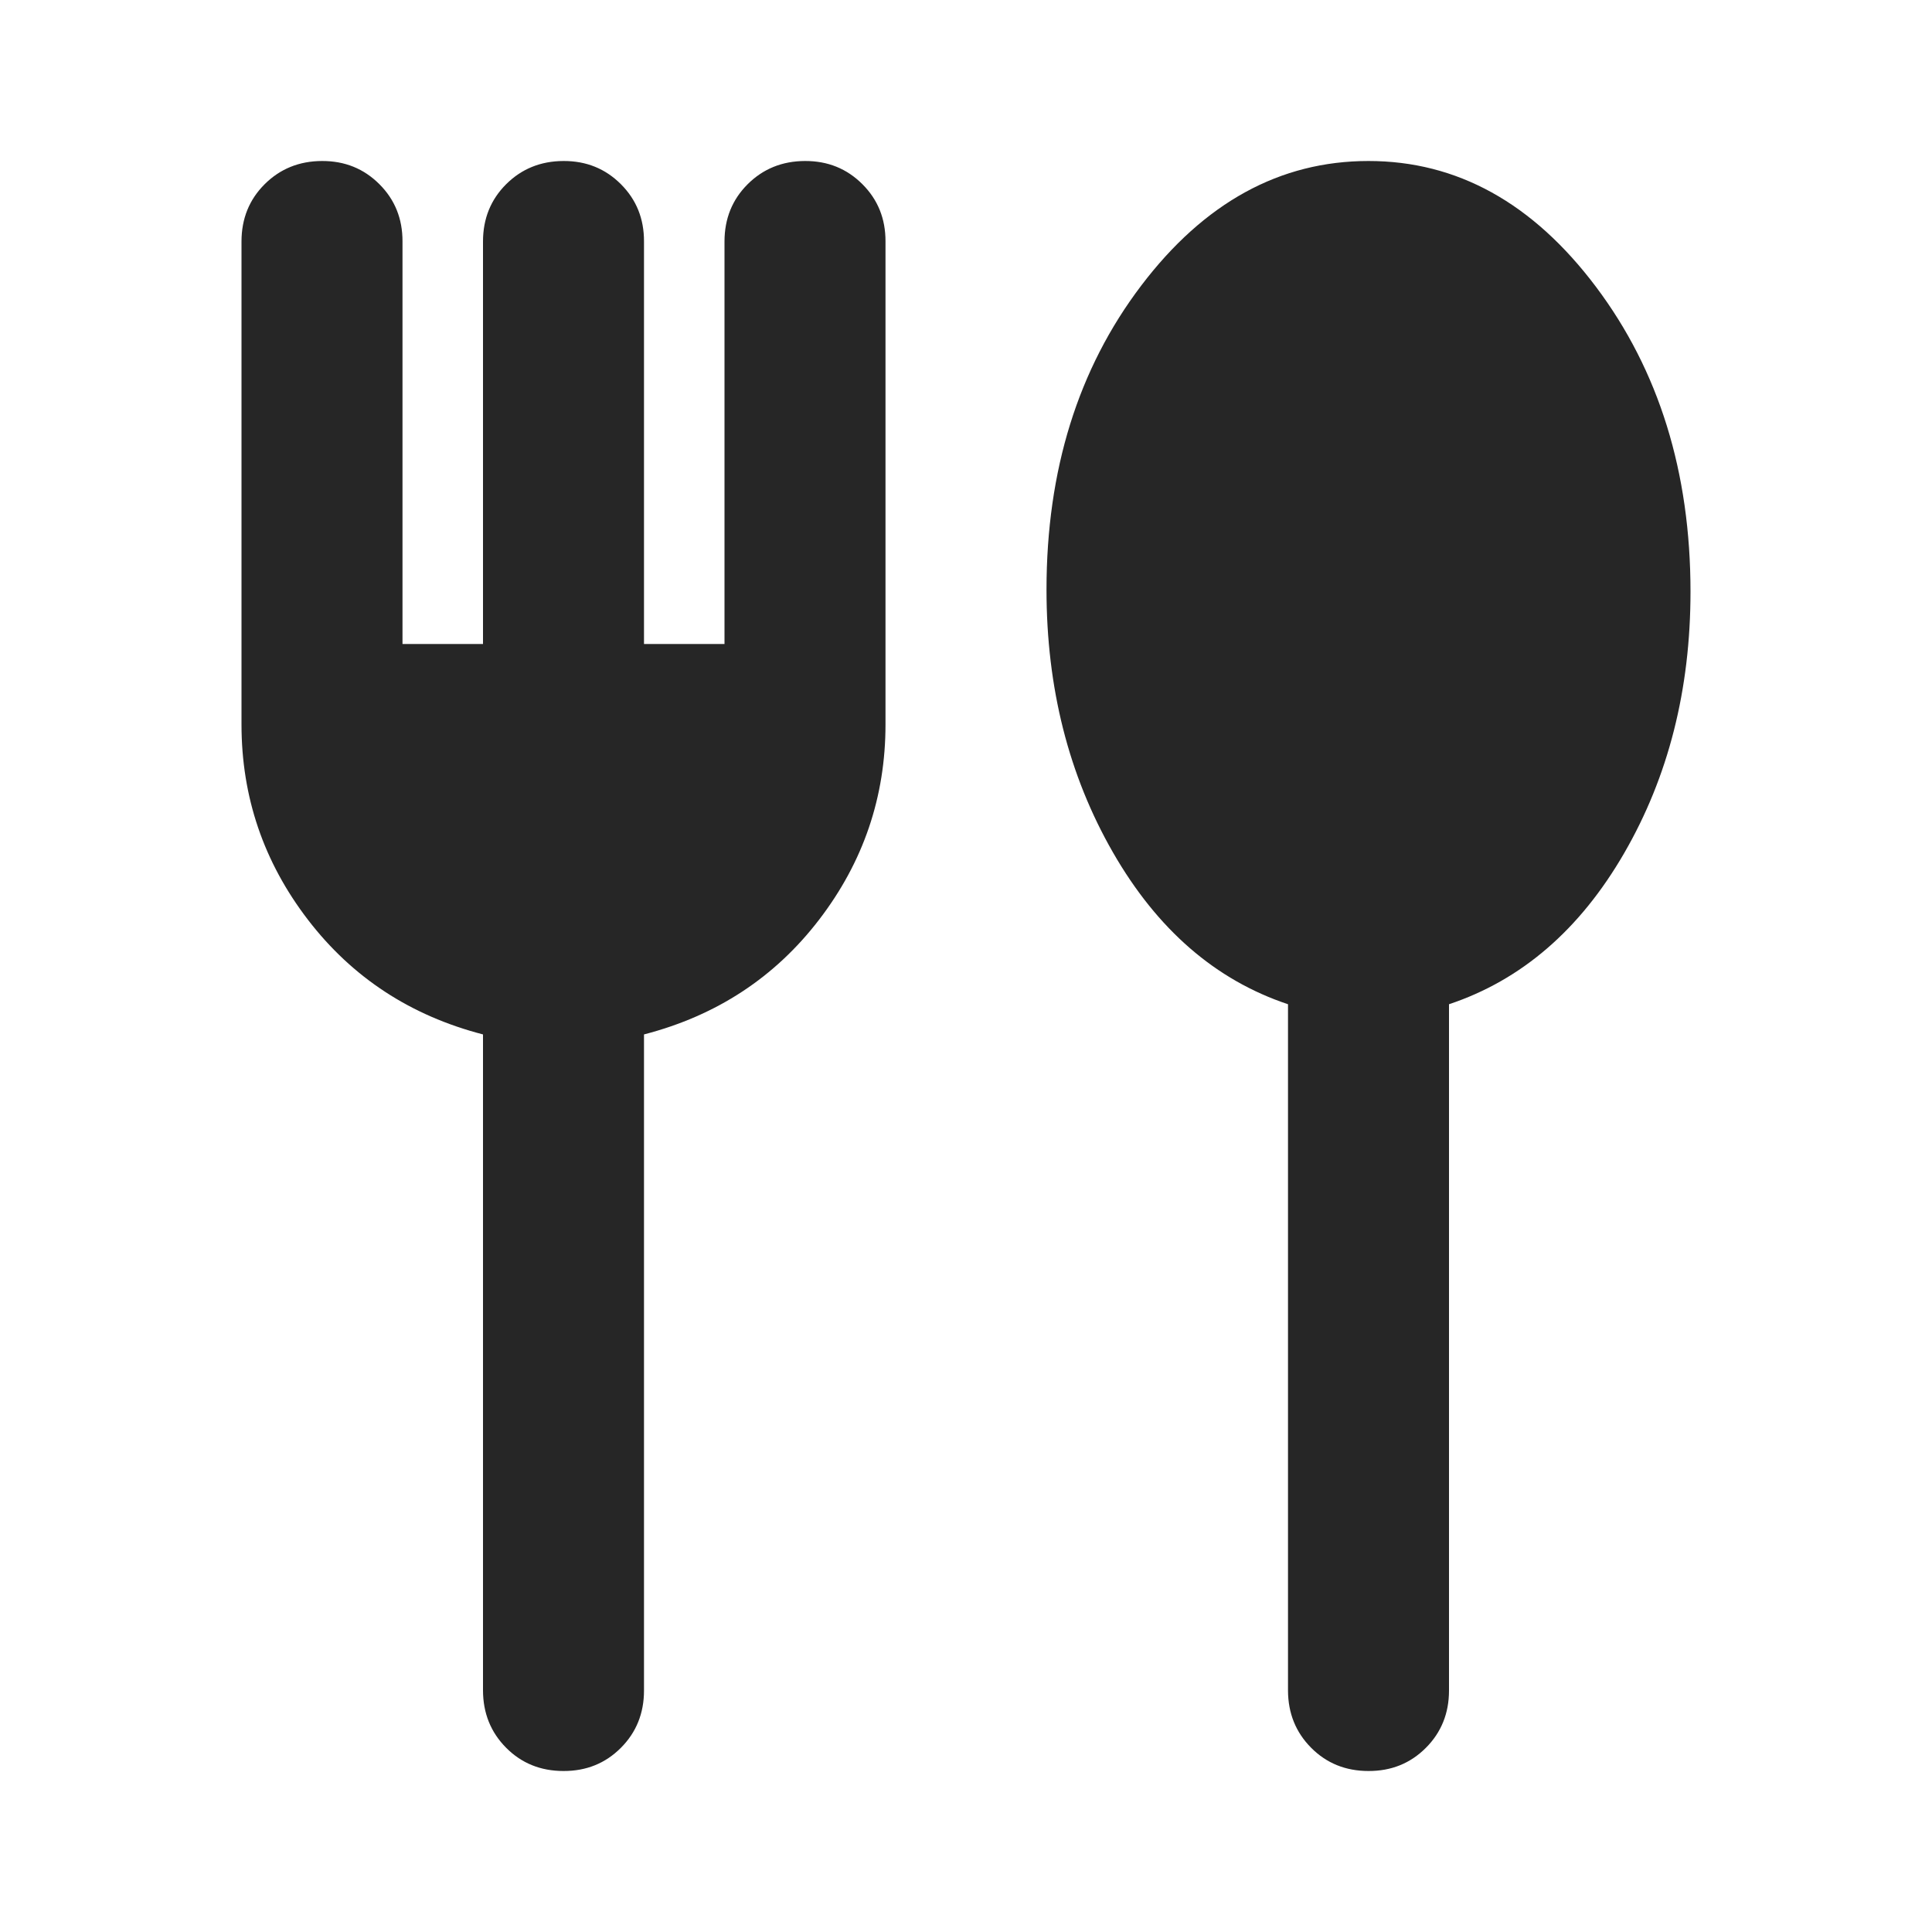
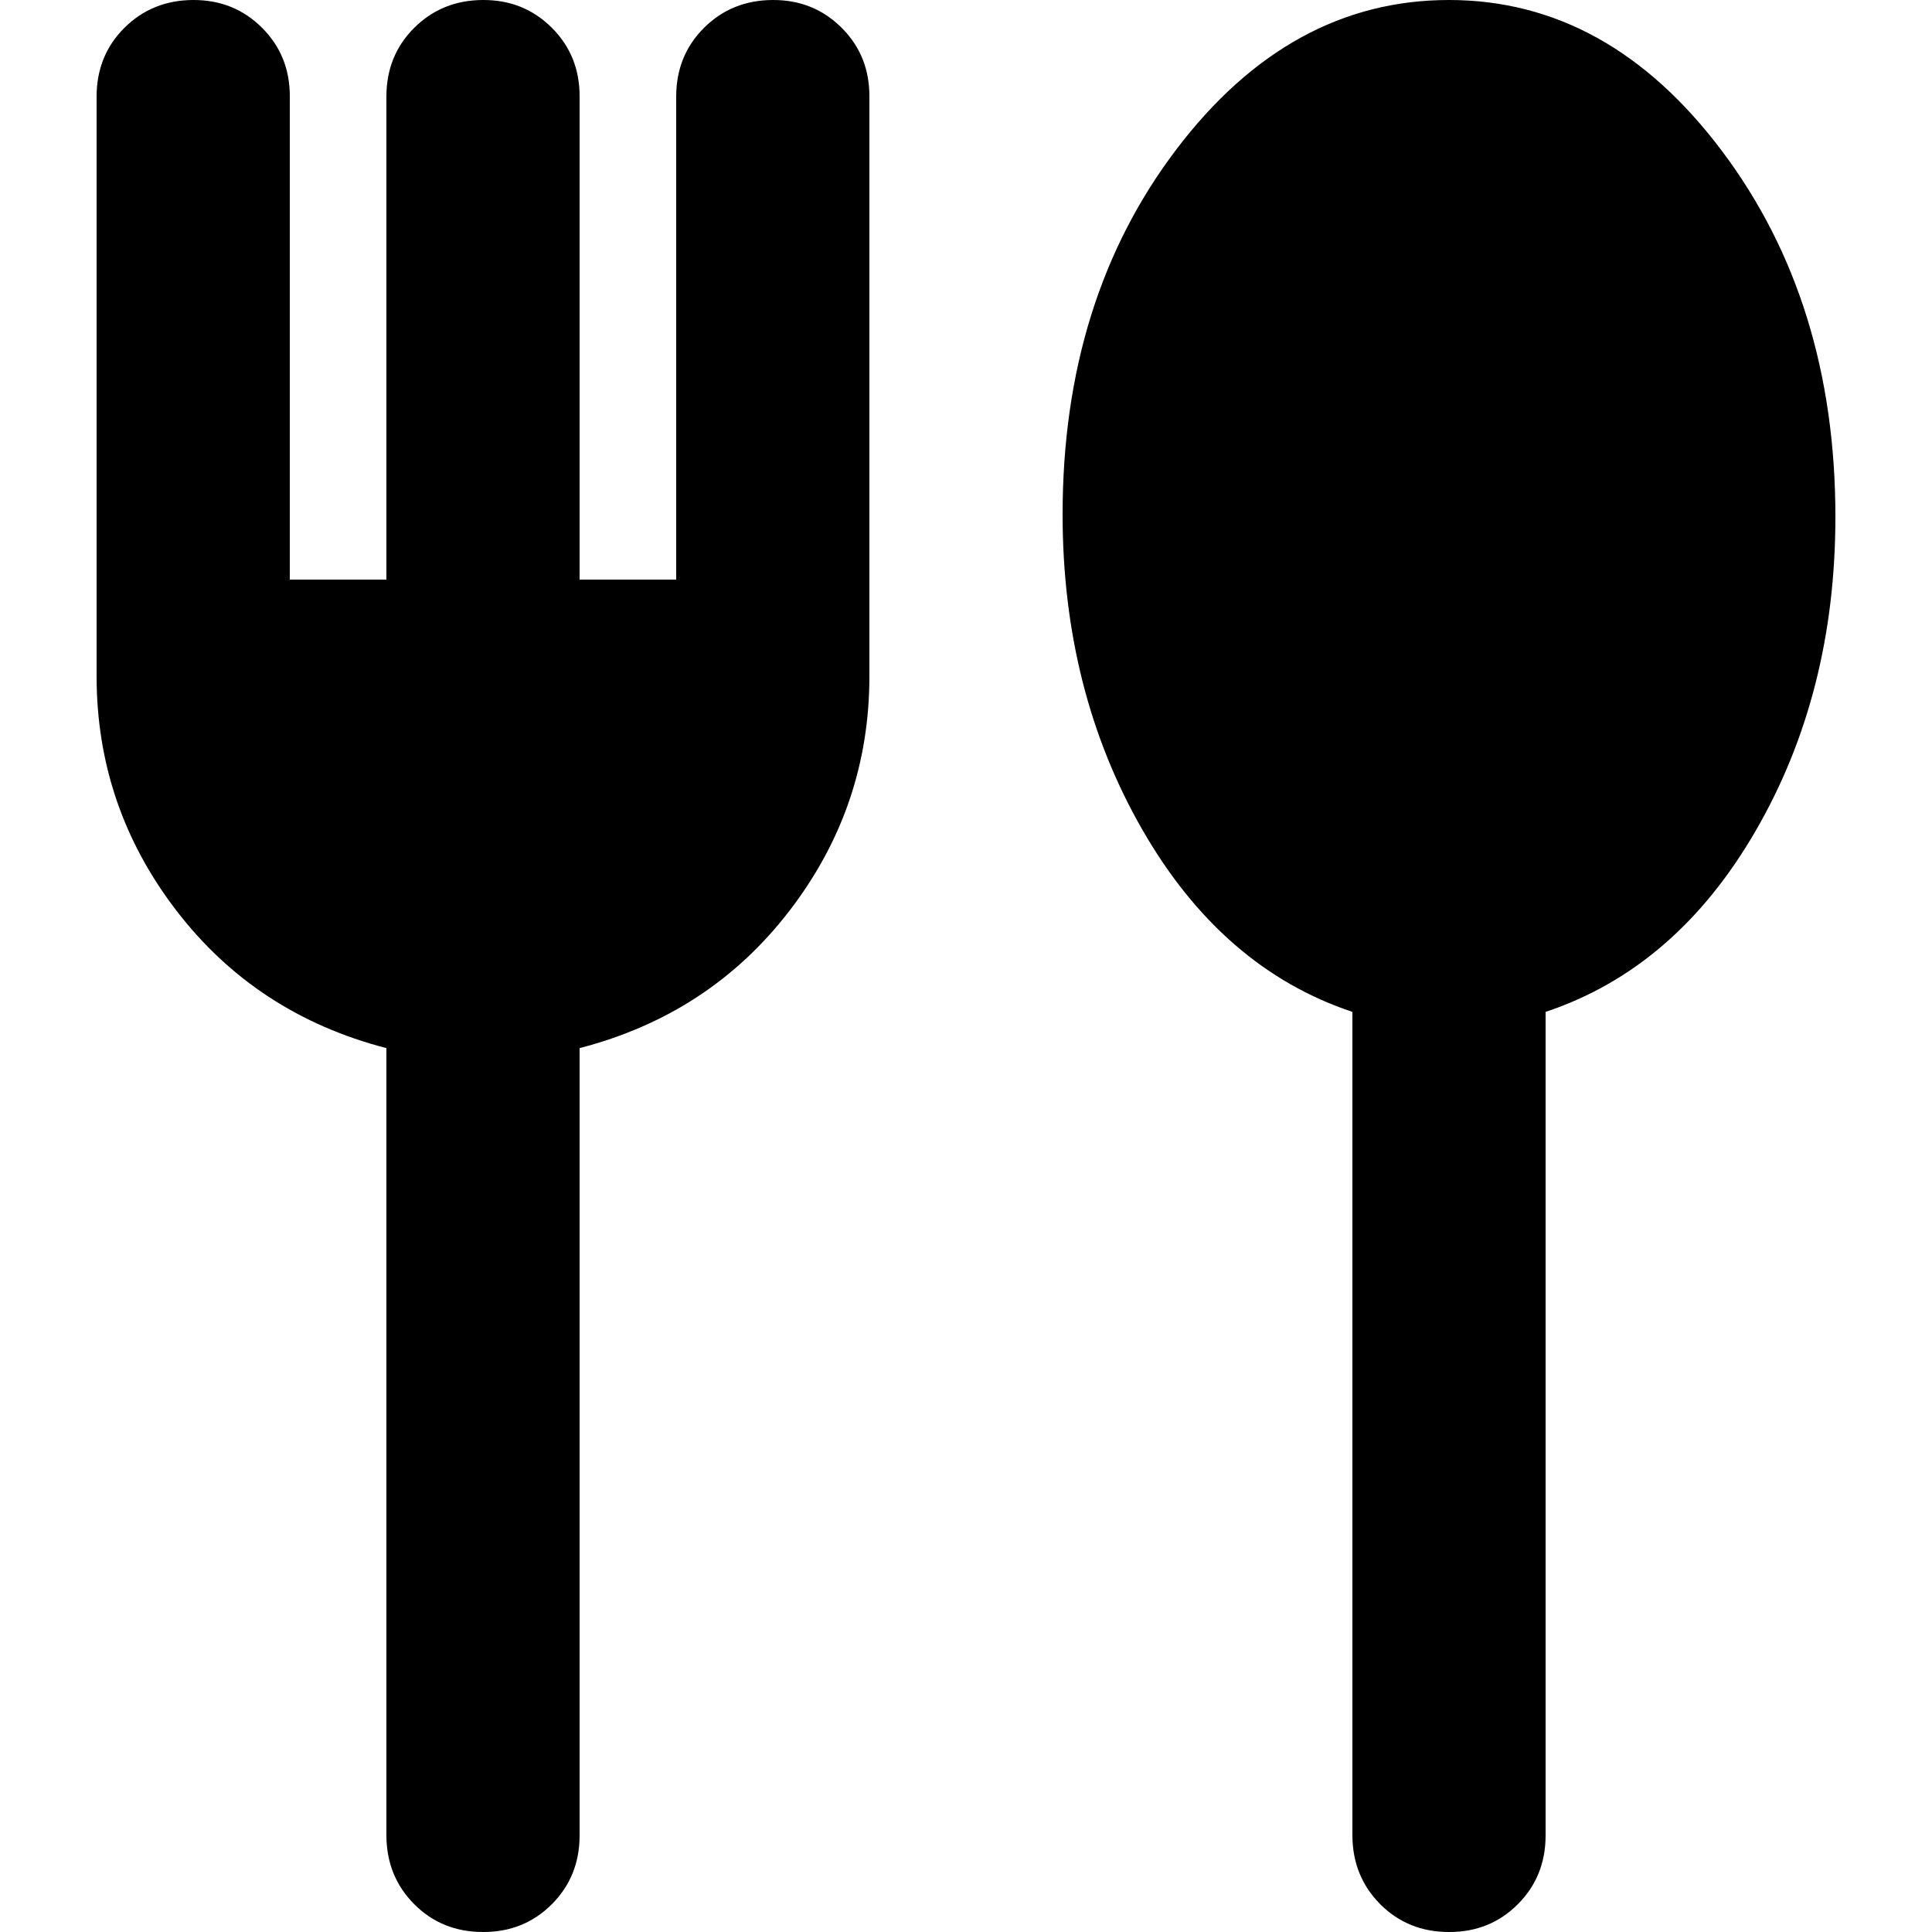
- <svg xmlns="http://www.w3.org/2000/svg" width="24" height="24" viewBox="0 0 24 24" fill="none">
-   <path d="M7 22C6.717 22 6.479 21.904 6.288 21.712C6.097 21.52 6.001 21.283 6 21V12.85C5.1 12.617 4.375 12.142 3.825 11.425C3.275 10.708 3 9.9 3 9V3C3 2.717 3.096 2.479 3.288 2.288C3.48 2.097 3.717 2.001 4 2C4.283 1.999 4.52 2.095 4.713 2.288C4.906 2.481 5.001 2.718 5 3V8H6V3C6 2.717 6.096 2.479 6.288 2.288C6.48 2.097 6.717 2.001 7 2C7.283 1.999 7.52 2.095 7.713 2.288C7.906 2.481 8.001 2.718 8 3V8H9V3C9 2.717 9.096 2.479 9.288 2.288C9.48 2.097 9.717 2.001 10 2C10.283 1.999 10.52 2.095 10.713 2.288C10.906 2.481 11.001 2.718 11 3V9C11 9.9 10.725 10.708 10.175 11.425C9.625 12.142 8.9 12.617 8 12.85V21C8 21.283 7.904 21.521 7.712 21.713C7.52 21.905 7.283 22.001 7 22ZM17 22C16.717 22 16.479 21.904 16.288 21.712C16.097 21.52 16.001 21.283 16 21V12.475C15.1 12.175 14.375 11.546 13.825 10.588C13.275 9.63 13 8.542 13 7.325C13 5.842 13.392 4.583 14.175 3.55C14.958 2.517 15.9 2 17 2C18.1 2 19.042 2.521 19.825 3.562C20.608 4.603 21 5.866 21 7.35C21 8.567 20.725 9.65 20.175 10.6C19.625 11.55 18.9 12.175 18 12.475V21C18 21.283 17.904 21.521 17.712 21.713C17.52 21.905 17.283 22.001 17 22Z" fill="#262626" />
+ <svg xmlns="http://www.w3.org/2000/svg" width="24" height="24" viewBox="0 0 18 20" fill="none">
+   <path d="M4 20C3.717 20 3.479 19.904 3.288 19.712C3.097 19.52 3.001 19.283 3 19V10.85C2.1 10.617 1.375 10.142 0.825 9.425C0.275 8.708 0 7.9 0 7V1C0 0.717 0.096 0.479 0.288 0.288C0.48 0.097 0.717 0.001 1 3.44827e-06C1.283 -0.001 1.52 0.095 1.713 0.288C1.906 0.481 2.001 0.718 2 1V6H3V1C3 0.717 3.096 0.479 3.288 0.288C3.48 0.097 3.717 0.001 4 3.44827e-06C4.283 -0.001 4.52 0.095 4.713 0.288C4.906 0.481 5.001 0.718 5 1V6H6V1C6 0.717 6.096 0.479 6.288 0.288C6.48 0.097 6.717 0.001 7 3.44827e-06C7.283 -0.001 7.52 0.095 7.713 0.288C7.906 0.481 8.001 0.718 8 1V7C8 7.9 7.725 8.708 7.175 9.425C6.625 10.142 5.9 10.617 5 10.85V19C5 19.283 4.904 19.521 4.712 19.713C4.52 19.905 4.283 20.001 4 20ZM14 20C13.717 20 13.479 19.904 13.288 19.712C13.097 19.52 13.001 19.283 13 19V10.475C12.1 10.175 11.375 9.546 10.825 8.588C10.275 7.63 10 6.542 10 5.325C10 3.842 10.392 2.583 11.175 1.55C11.958 0.517 12.9 3.44827e-06 14 3.44827e-06C15.1 3.44827e-06 16.042 0.521 16.825 1.562C17.608 2.603 18 3.866 18 5.35C18 6.567 17.725 7.65 17.175 8.6C16.625 9.55 15.9 10.175 15 10.475V19C15 19.283 14.904 19.521 14.712 19.713C14.52 19.905 14.283 20.001 14 20Z" fill="black" />
</svg>
